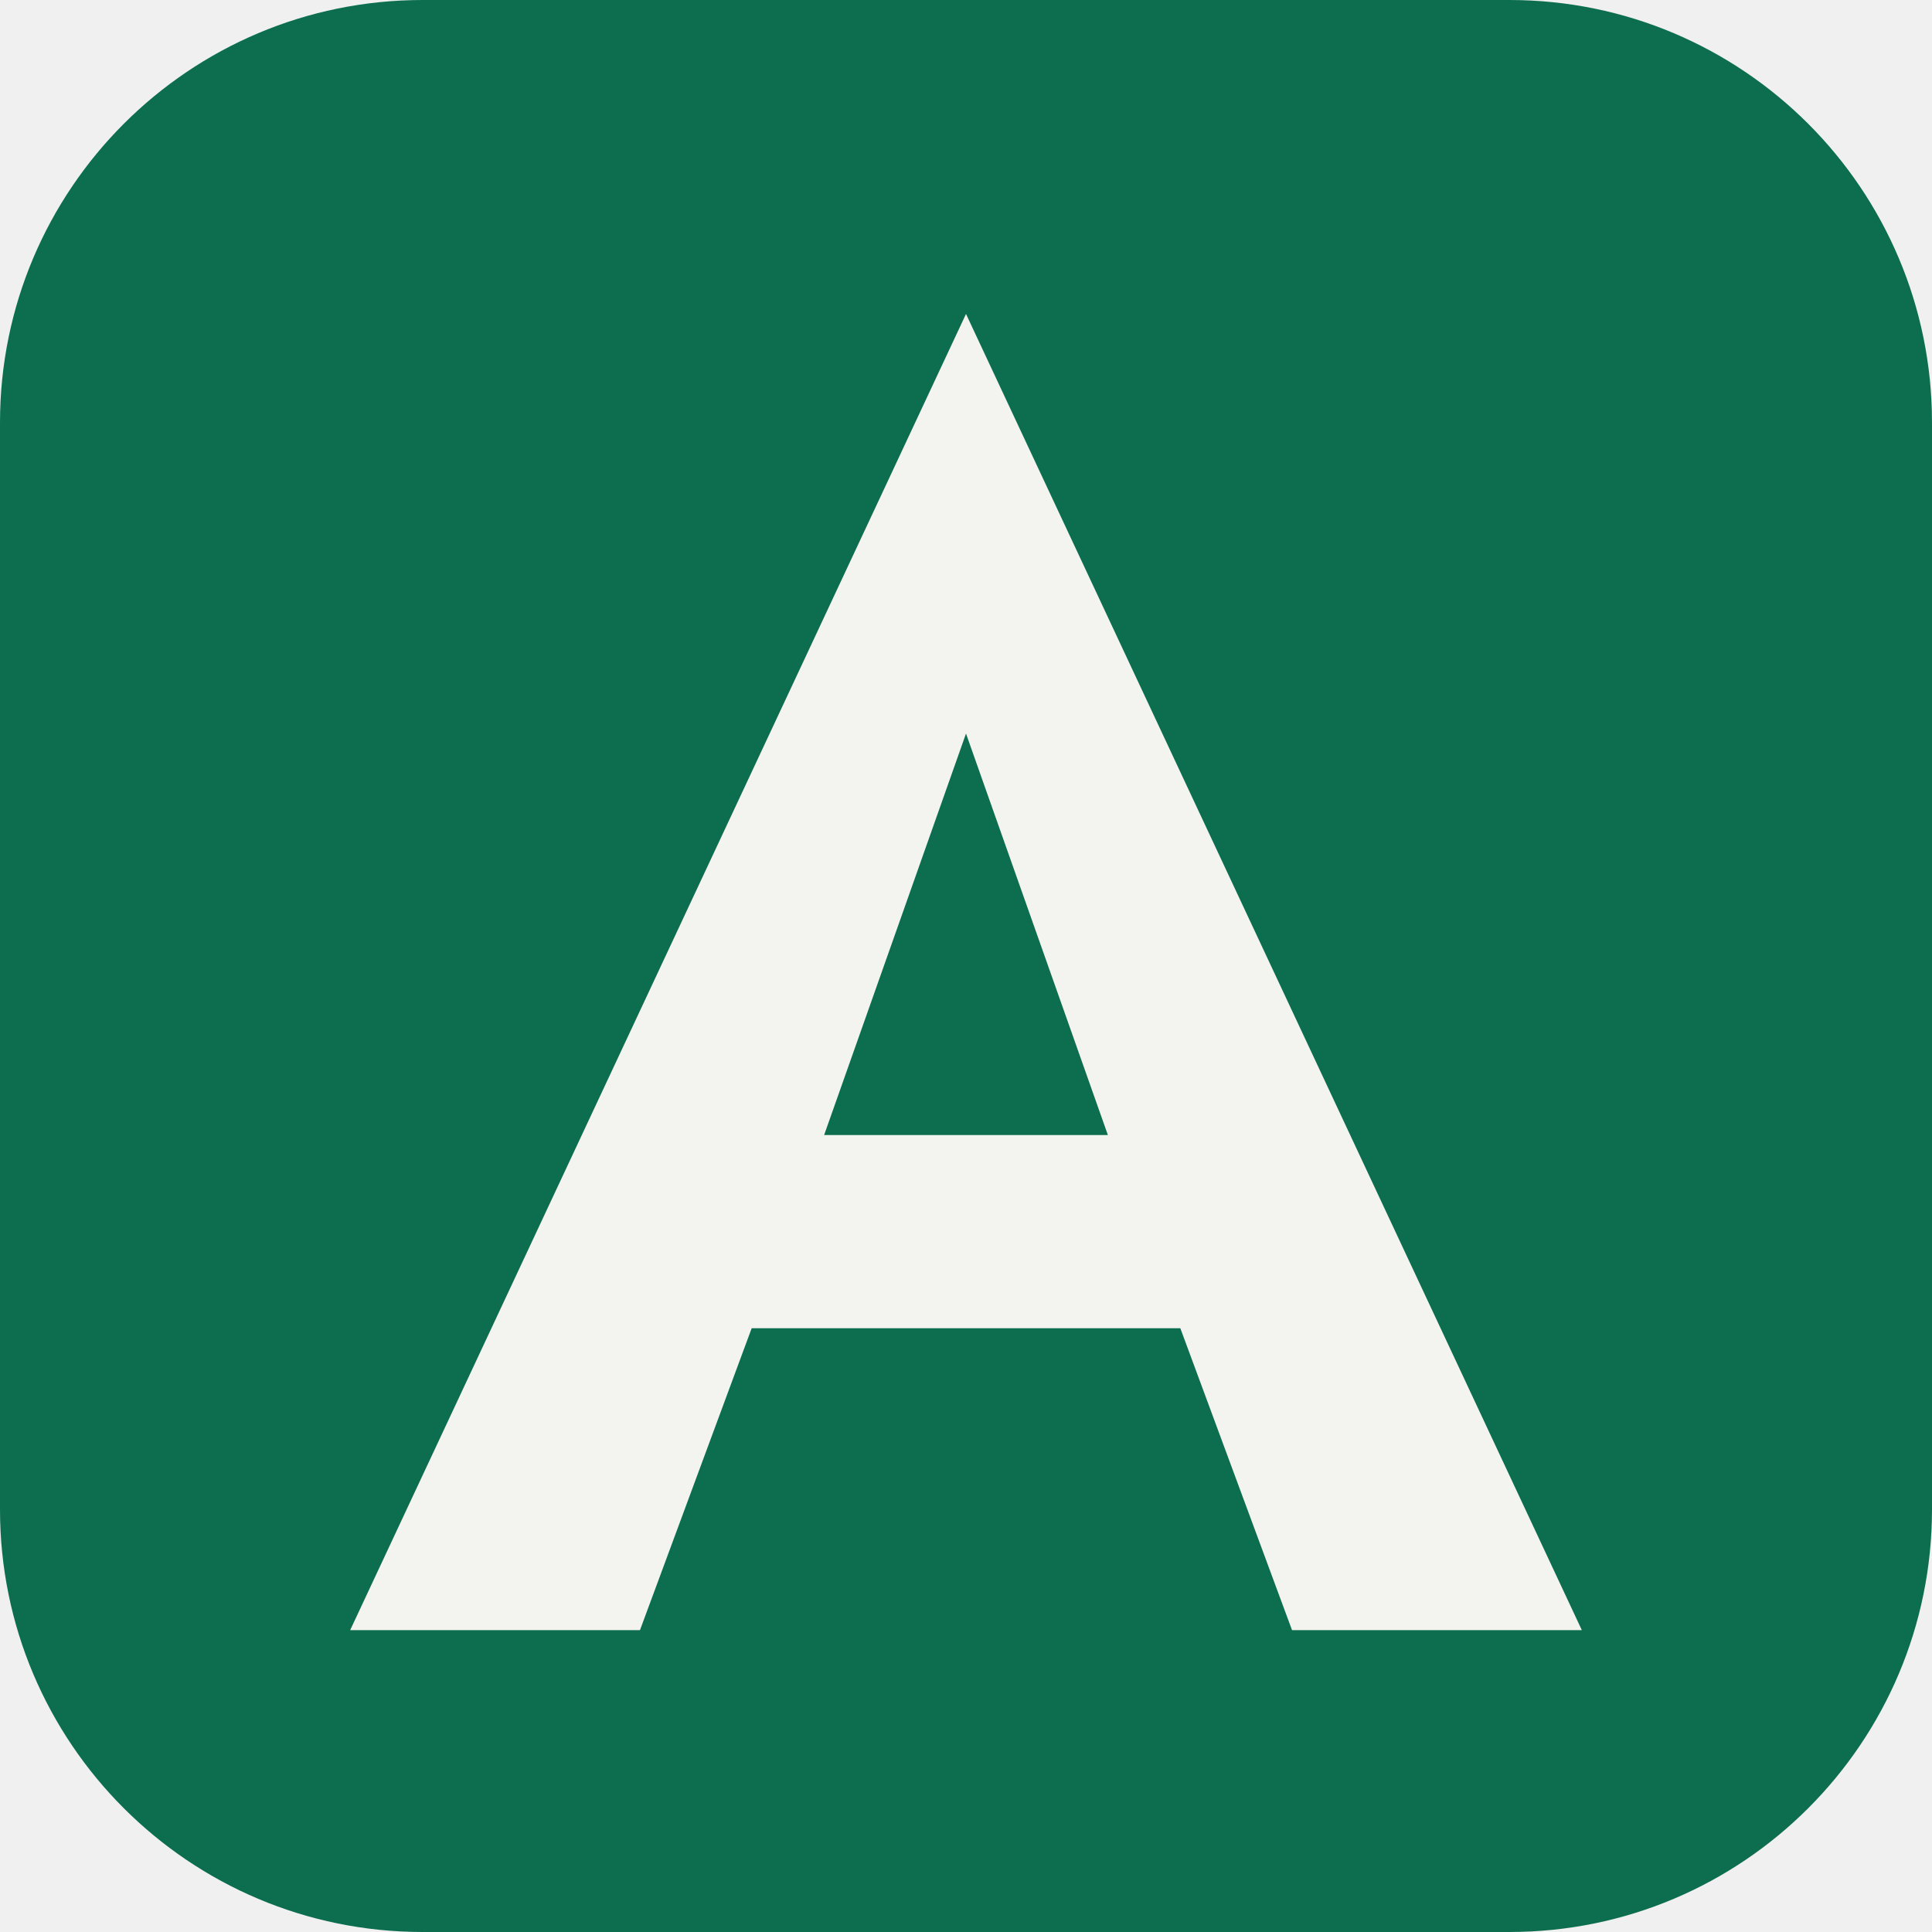
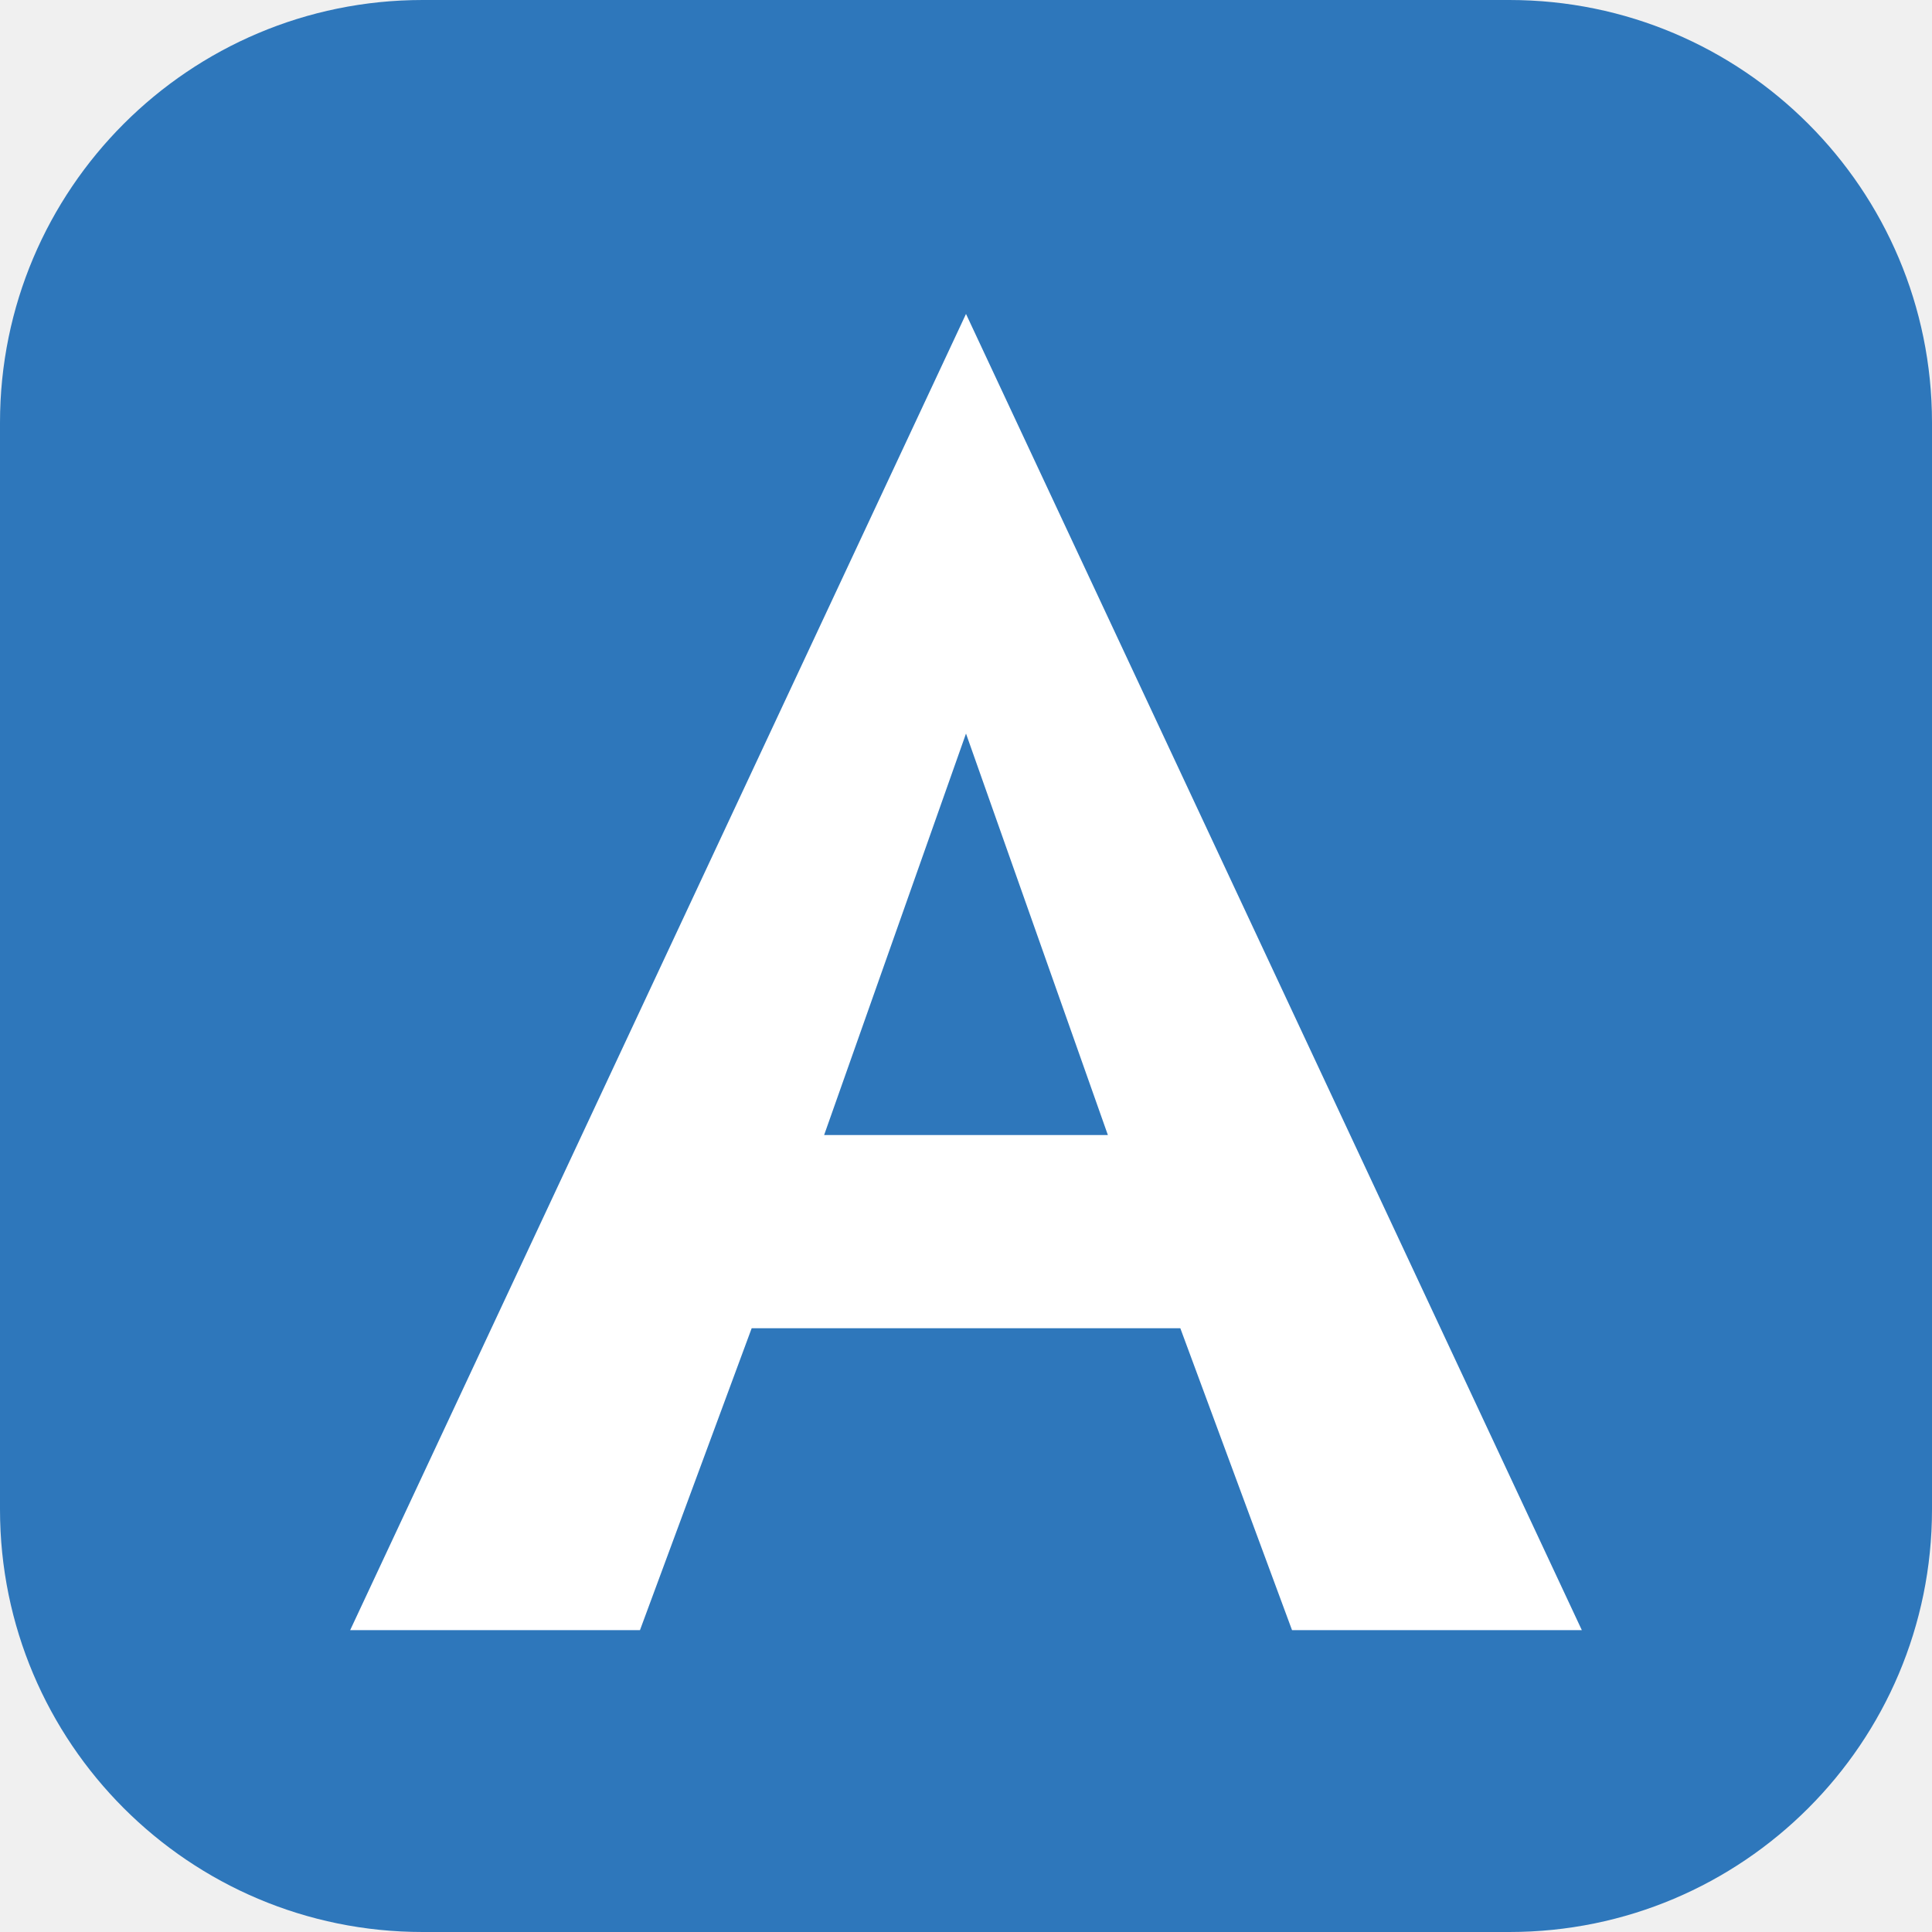
<svg xmlns="http://www.w3.org/2000/svg" viewBox="0 0 32 32">
-   <rect width="32" height="32" rx="7" fill="#0D6E4F" />
-   <path fill="#F3F3EF" d="M16 5.2 26.2 27H21.4L19.55 22H12.45L10.6 27H5.8L16 5.2Zm-2.35 13.6h4.7L16 12.15l-2.35 6.65Z" />
+   <rect width="32" height="32" rx="7" fill="#2E77BB" />
+   <path fill="#FFFFFF" d="M16 5.2 26.2 27H21.4L19.55 22H12.45L10.6 27H5.8L16 5.2Zm-2.35 13.6h4.7L16 12.15l-2.35 6.65Z" />
</svg>
